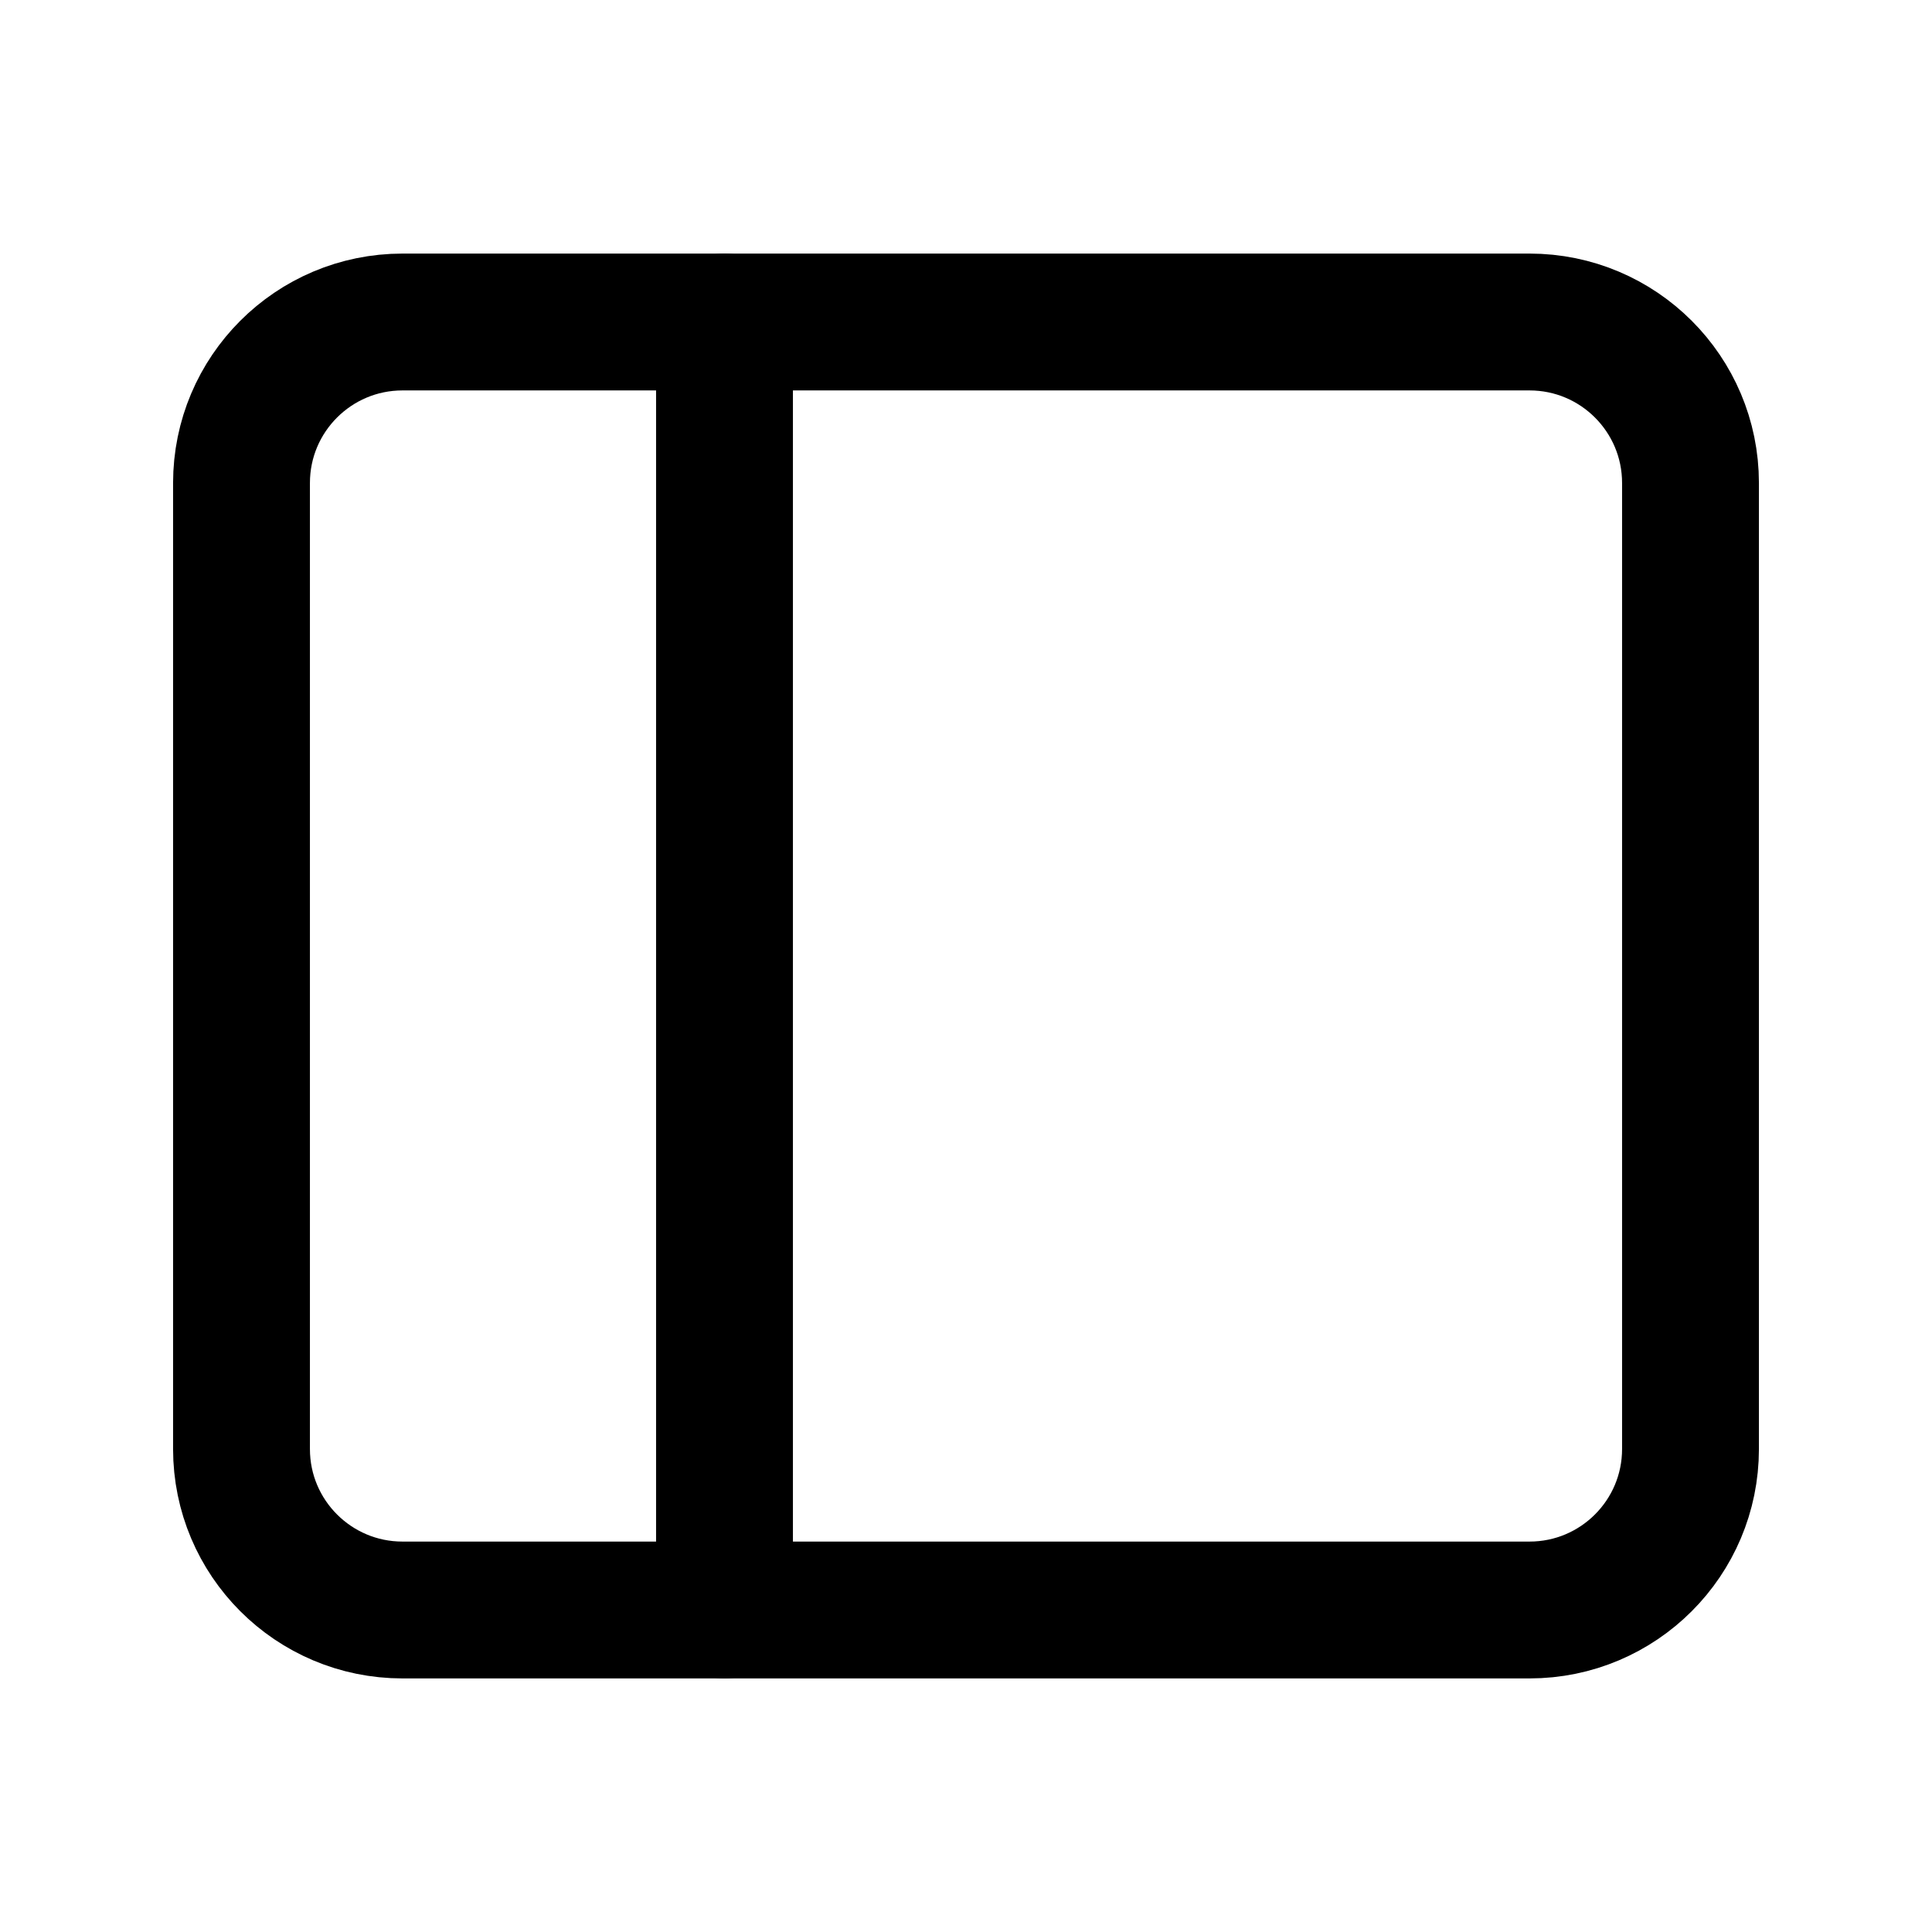
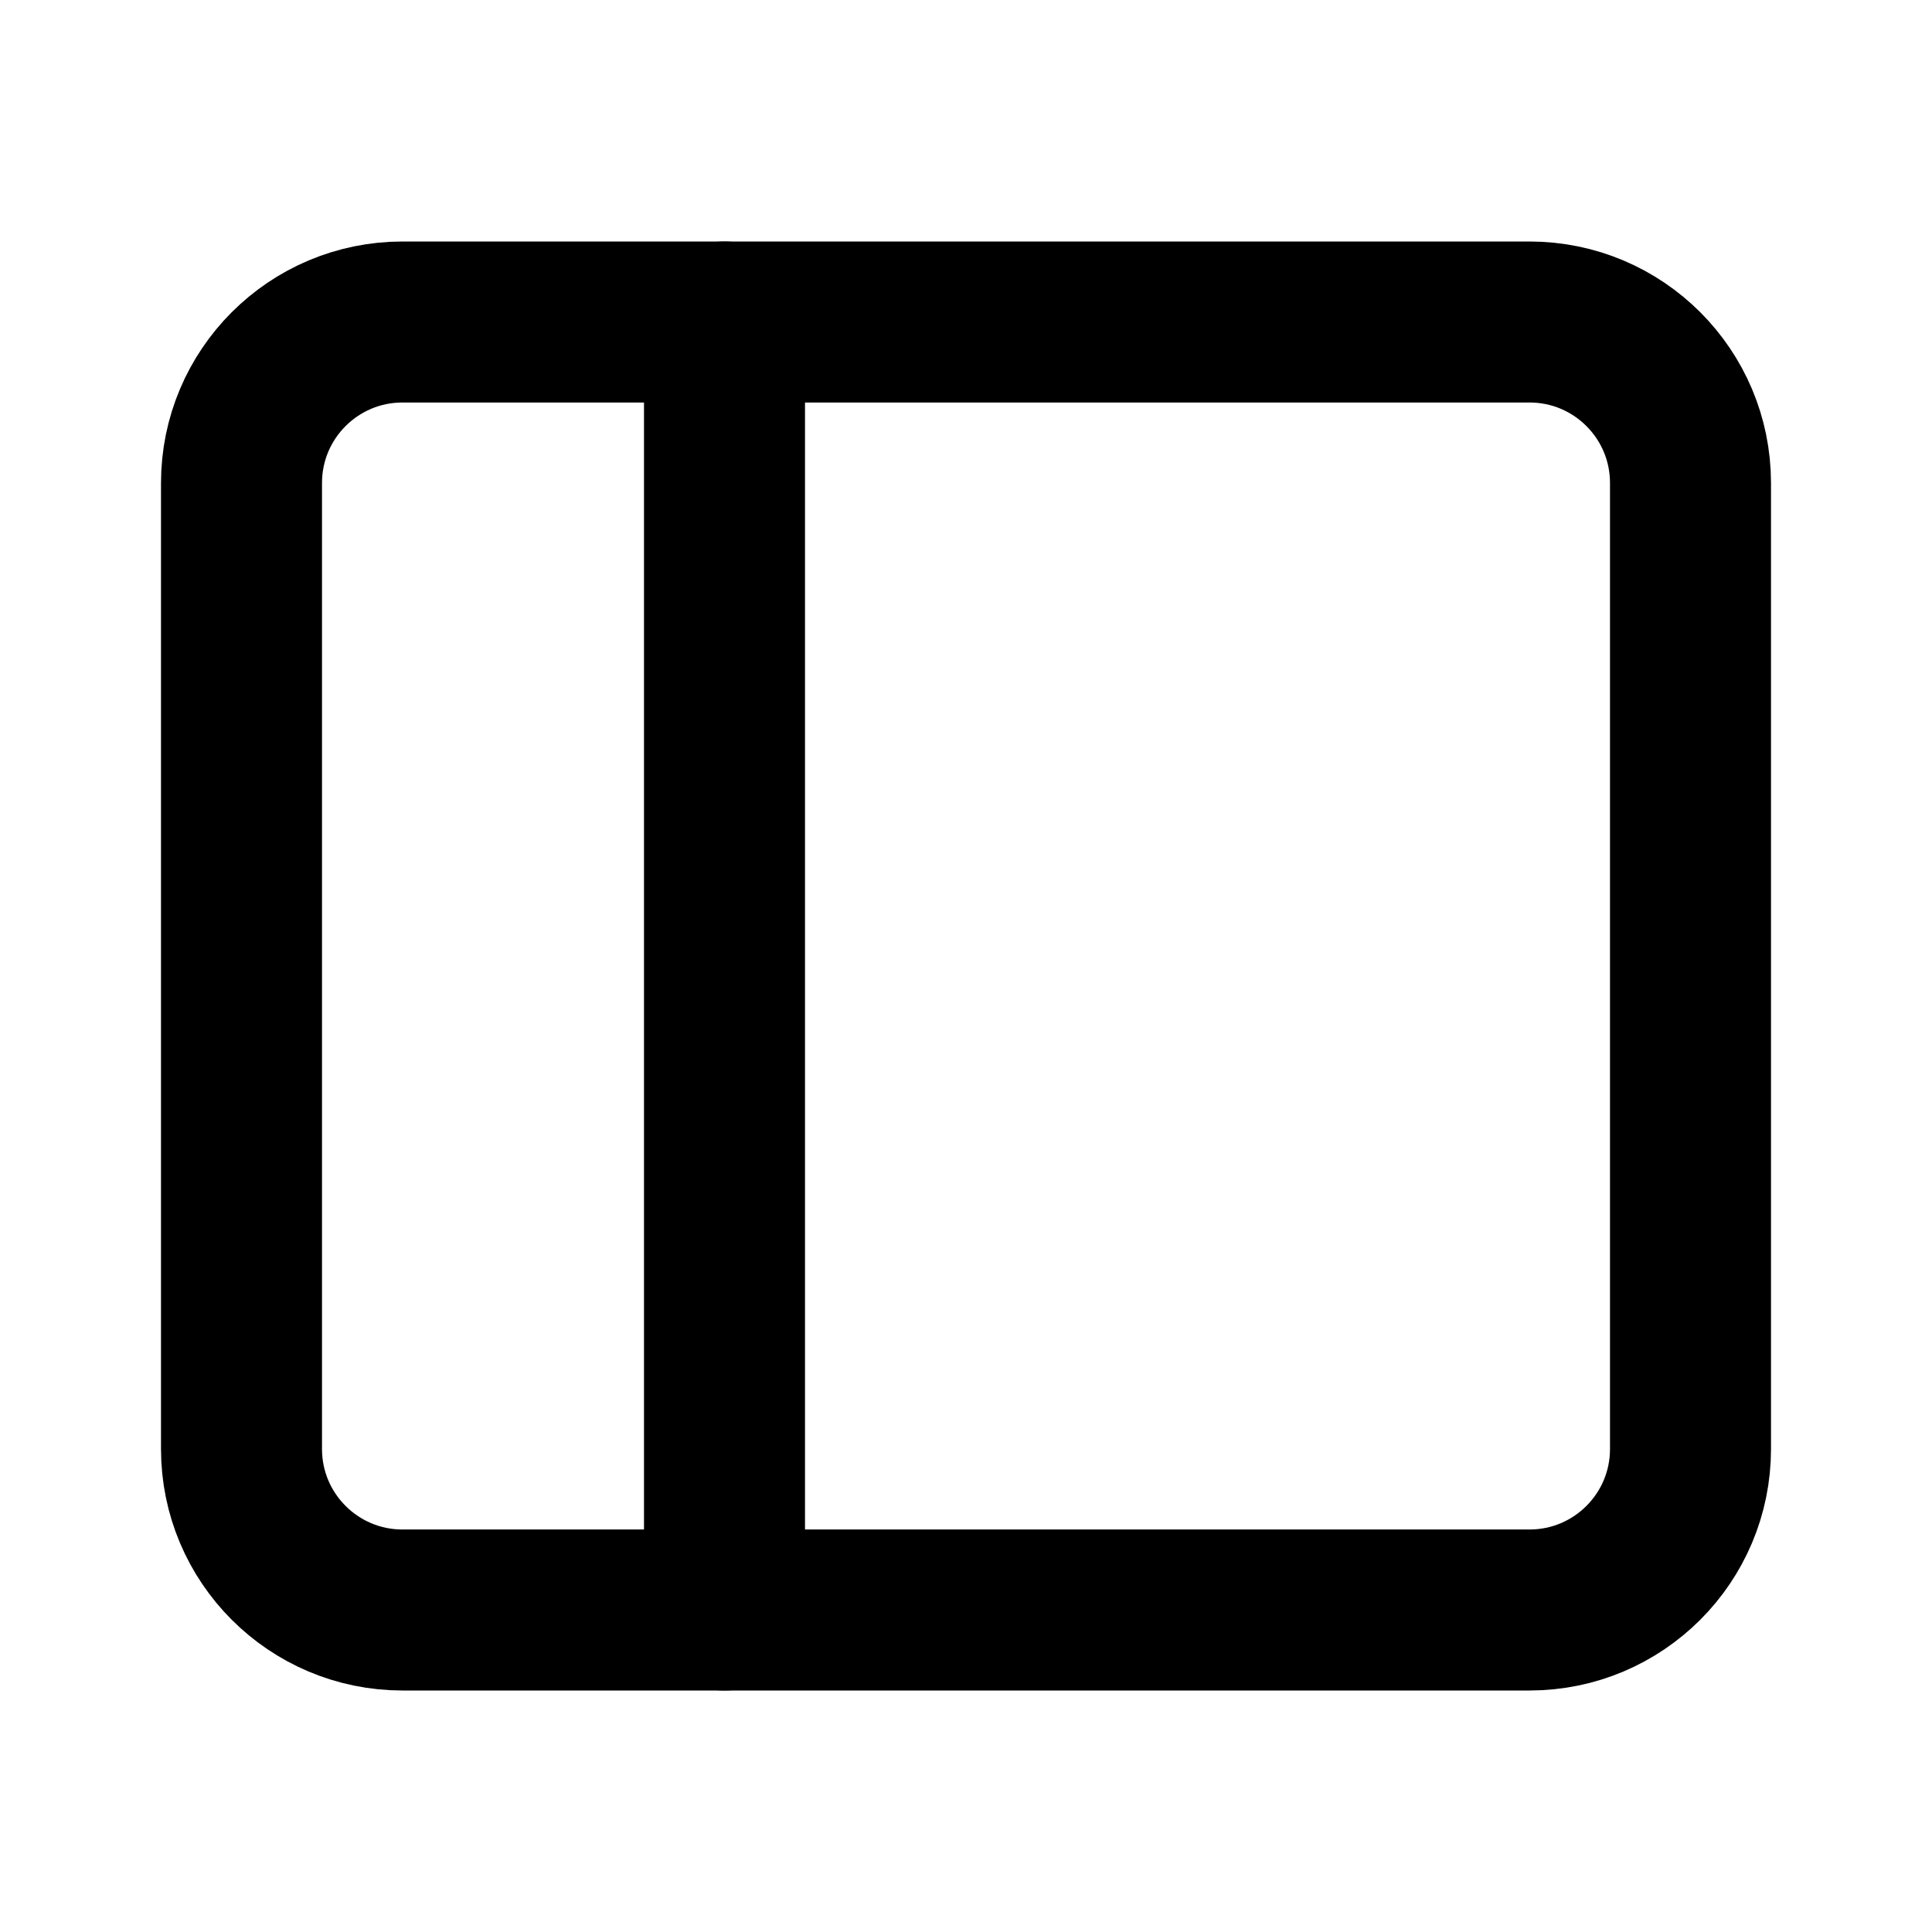
- <svg xmlns="http://www.w3.org/2000/svg" viewBox="0 0 24 24" fill="none" stroke="currentColor" stroke-width="1.7" stroke-linecap="round" stroke-linejoin="round">
+ <svg xmlns="http://www.w3.org/2000/svg" viewBox="0 0 24 24" fill="none" stroke="currentColor" stroke-width="2" stroke-linecap="round" stroke-linejoin="round">
  <rect x="3" y="4" width="18" height="16" rx="2" />
  <line x1="9" y1="4" x2="9" y2="20" />
</svg>
